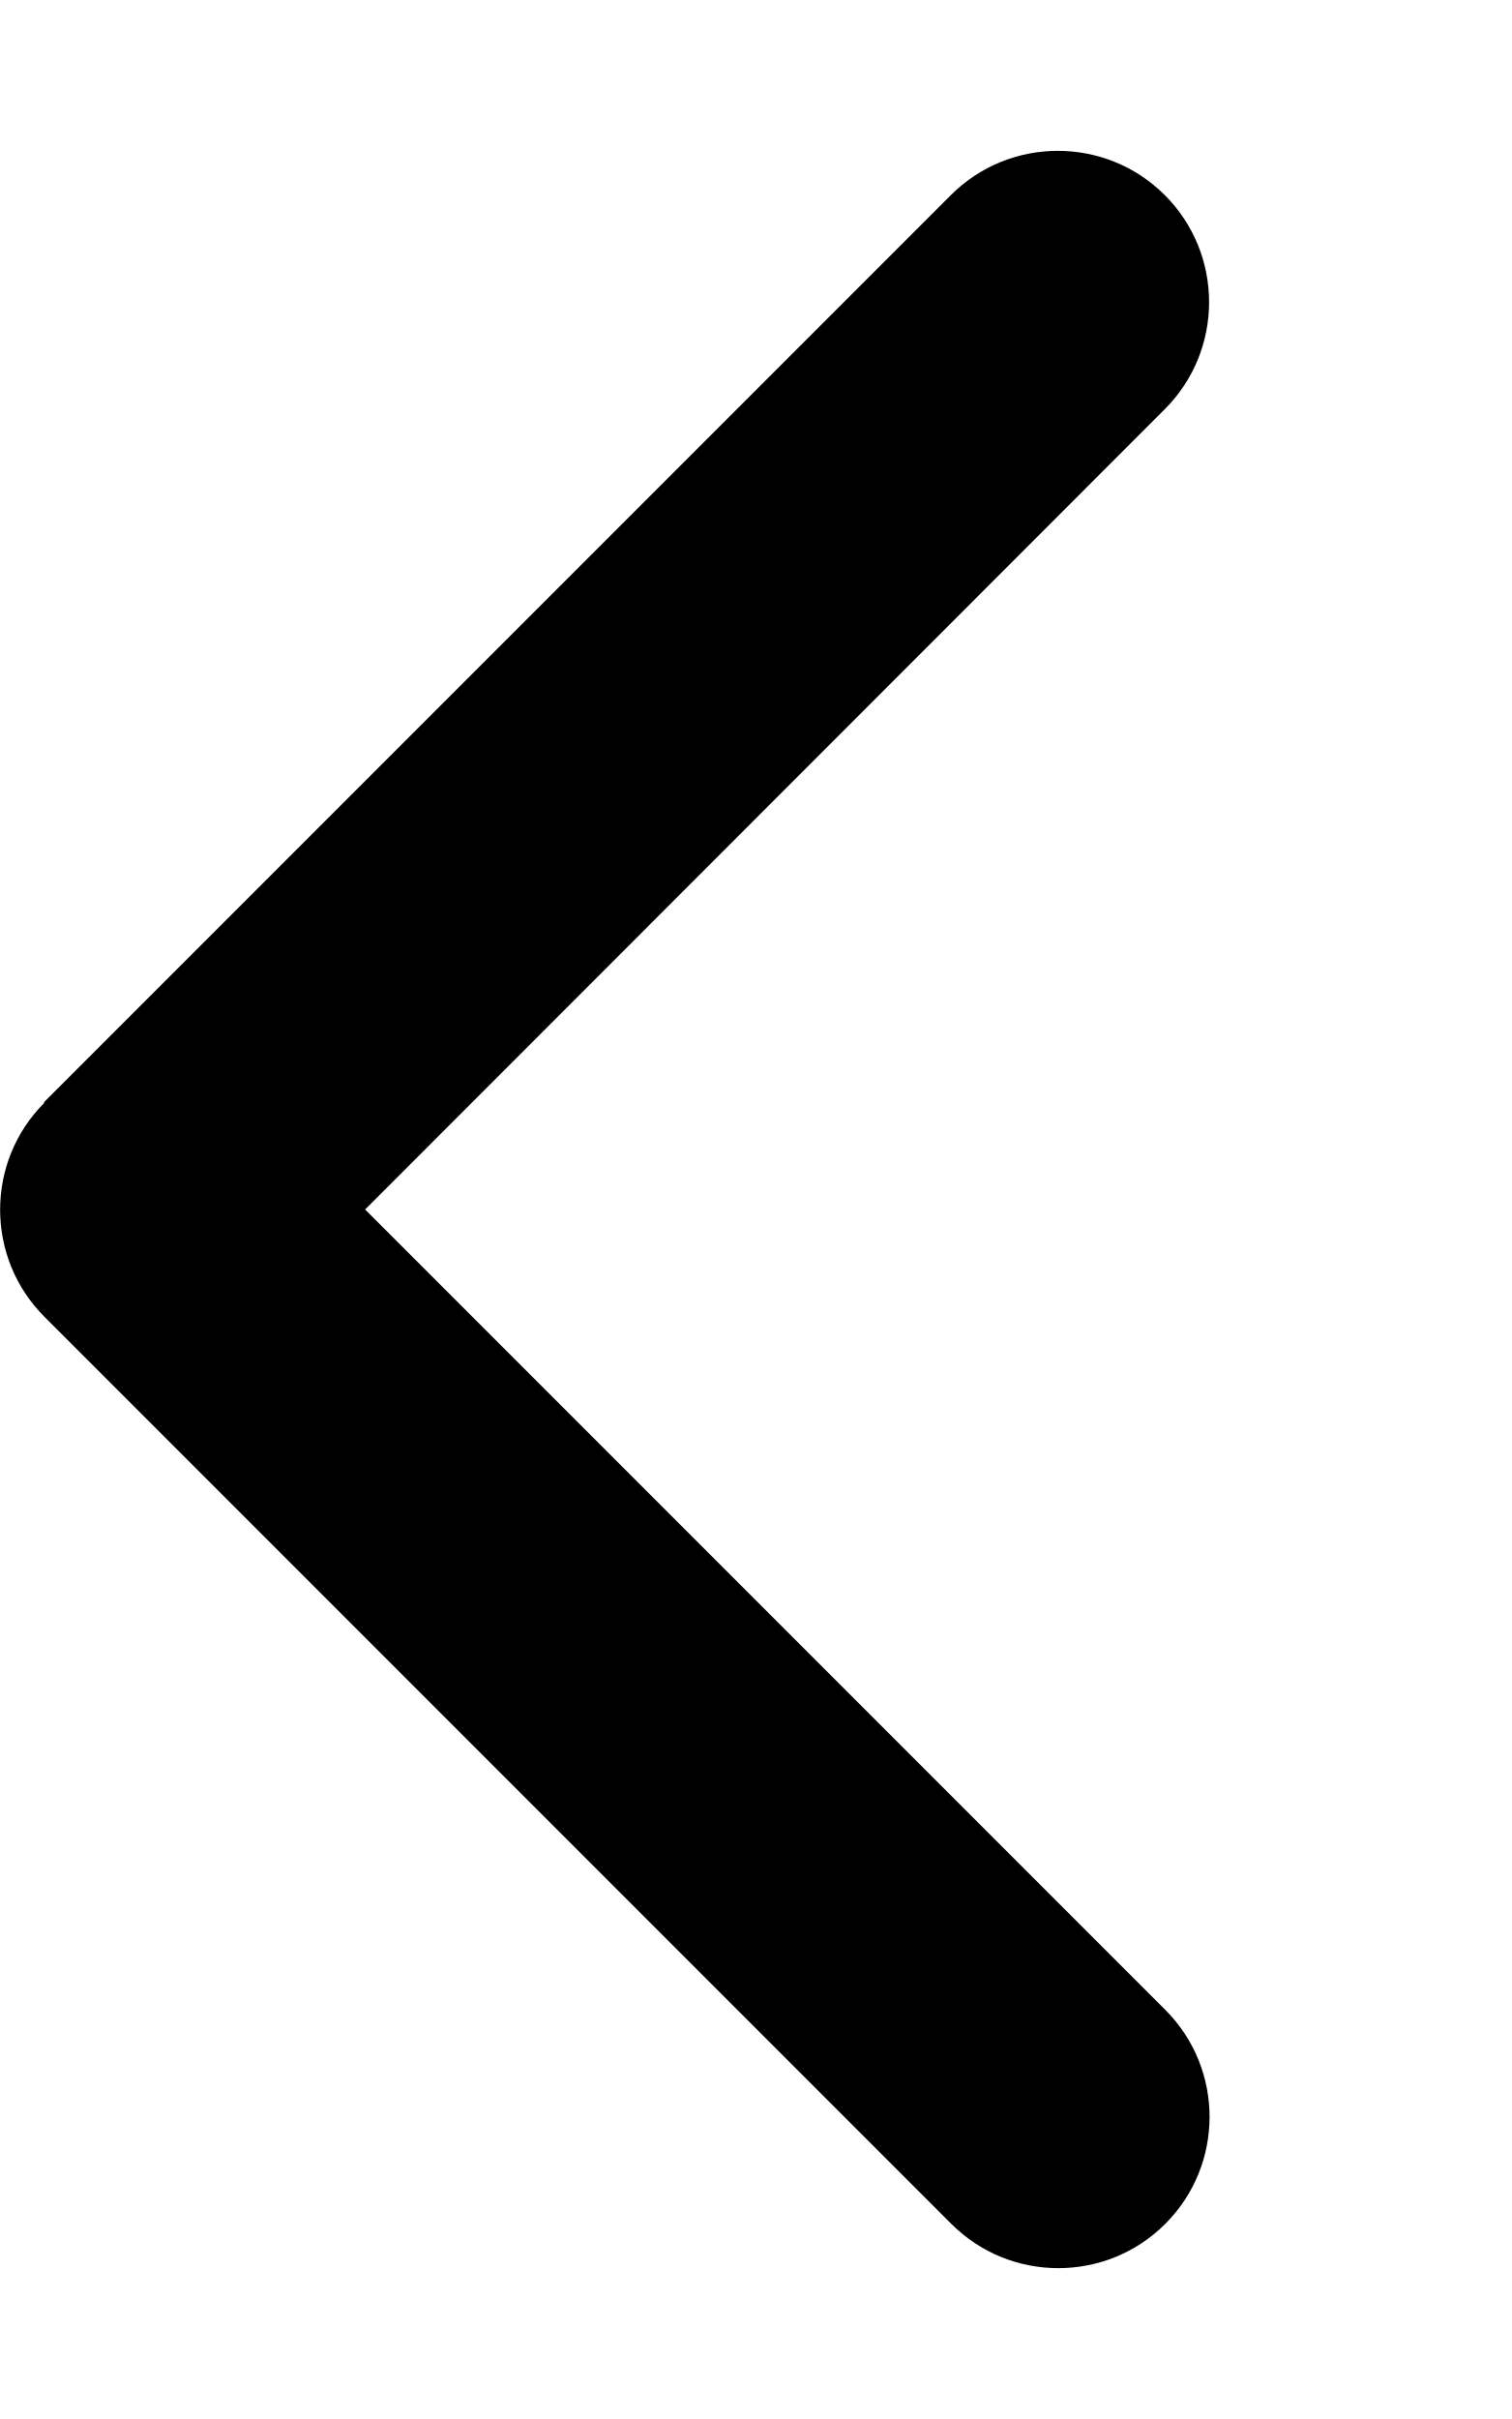
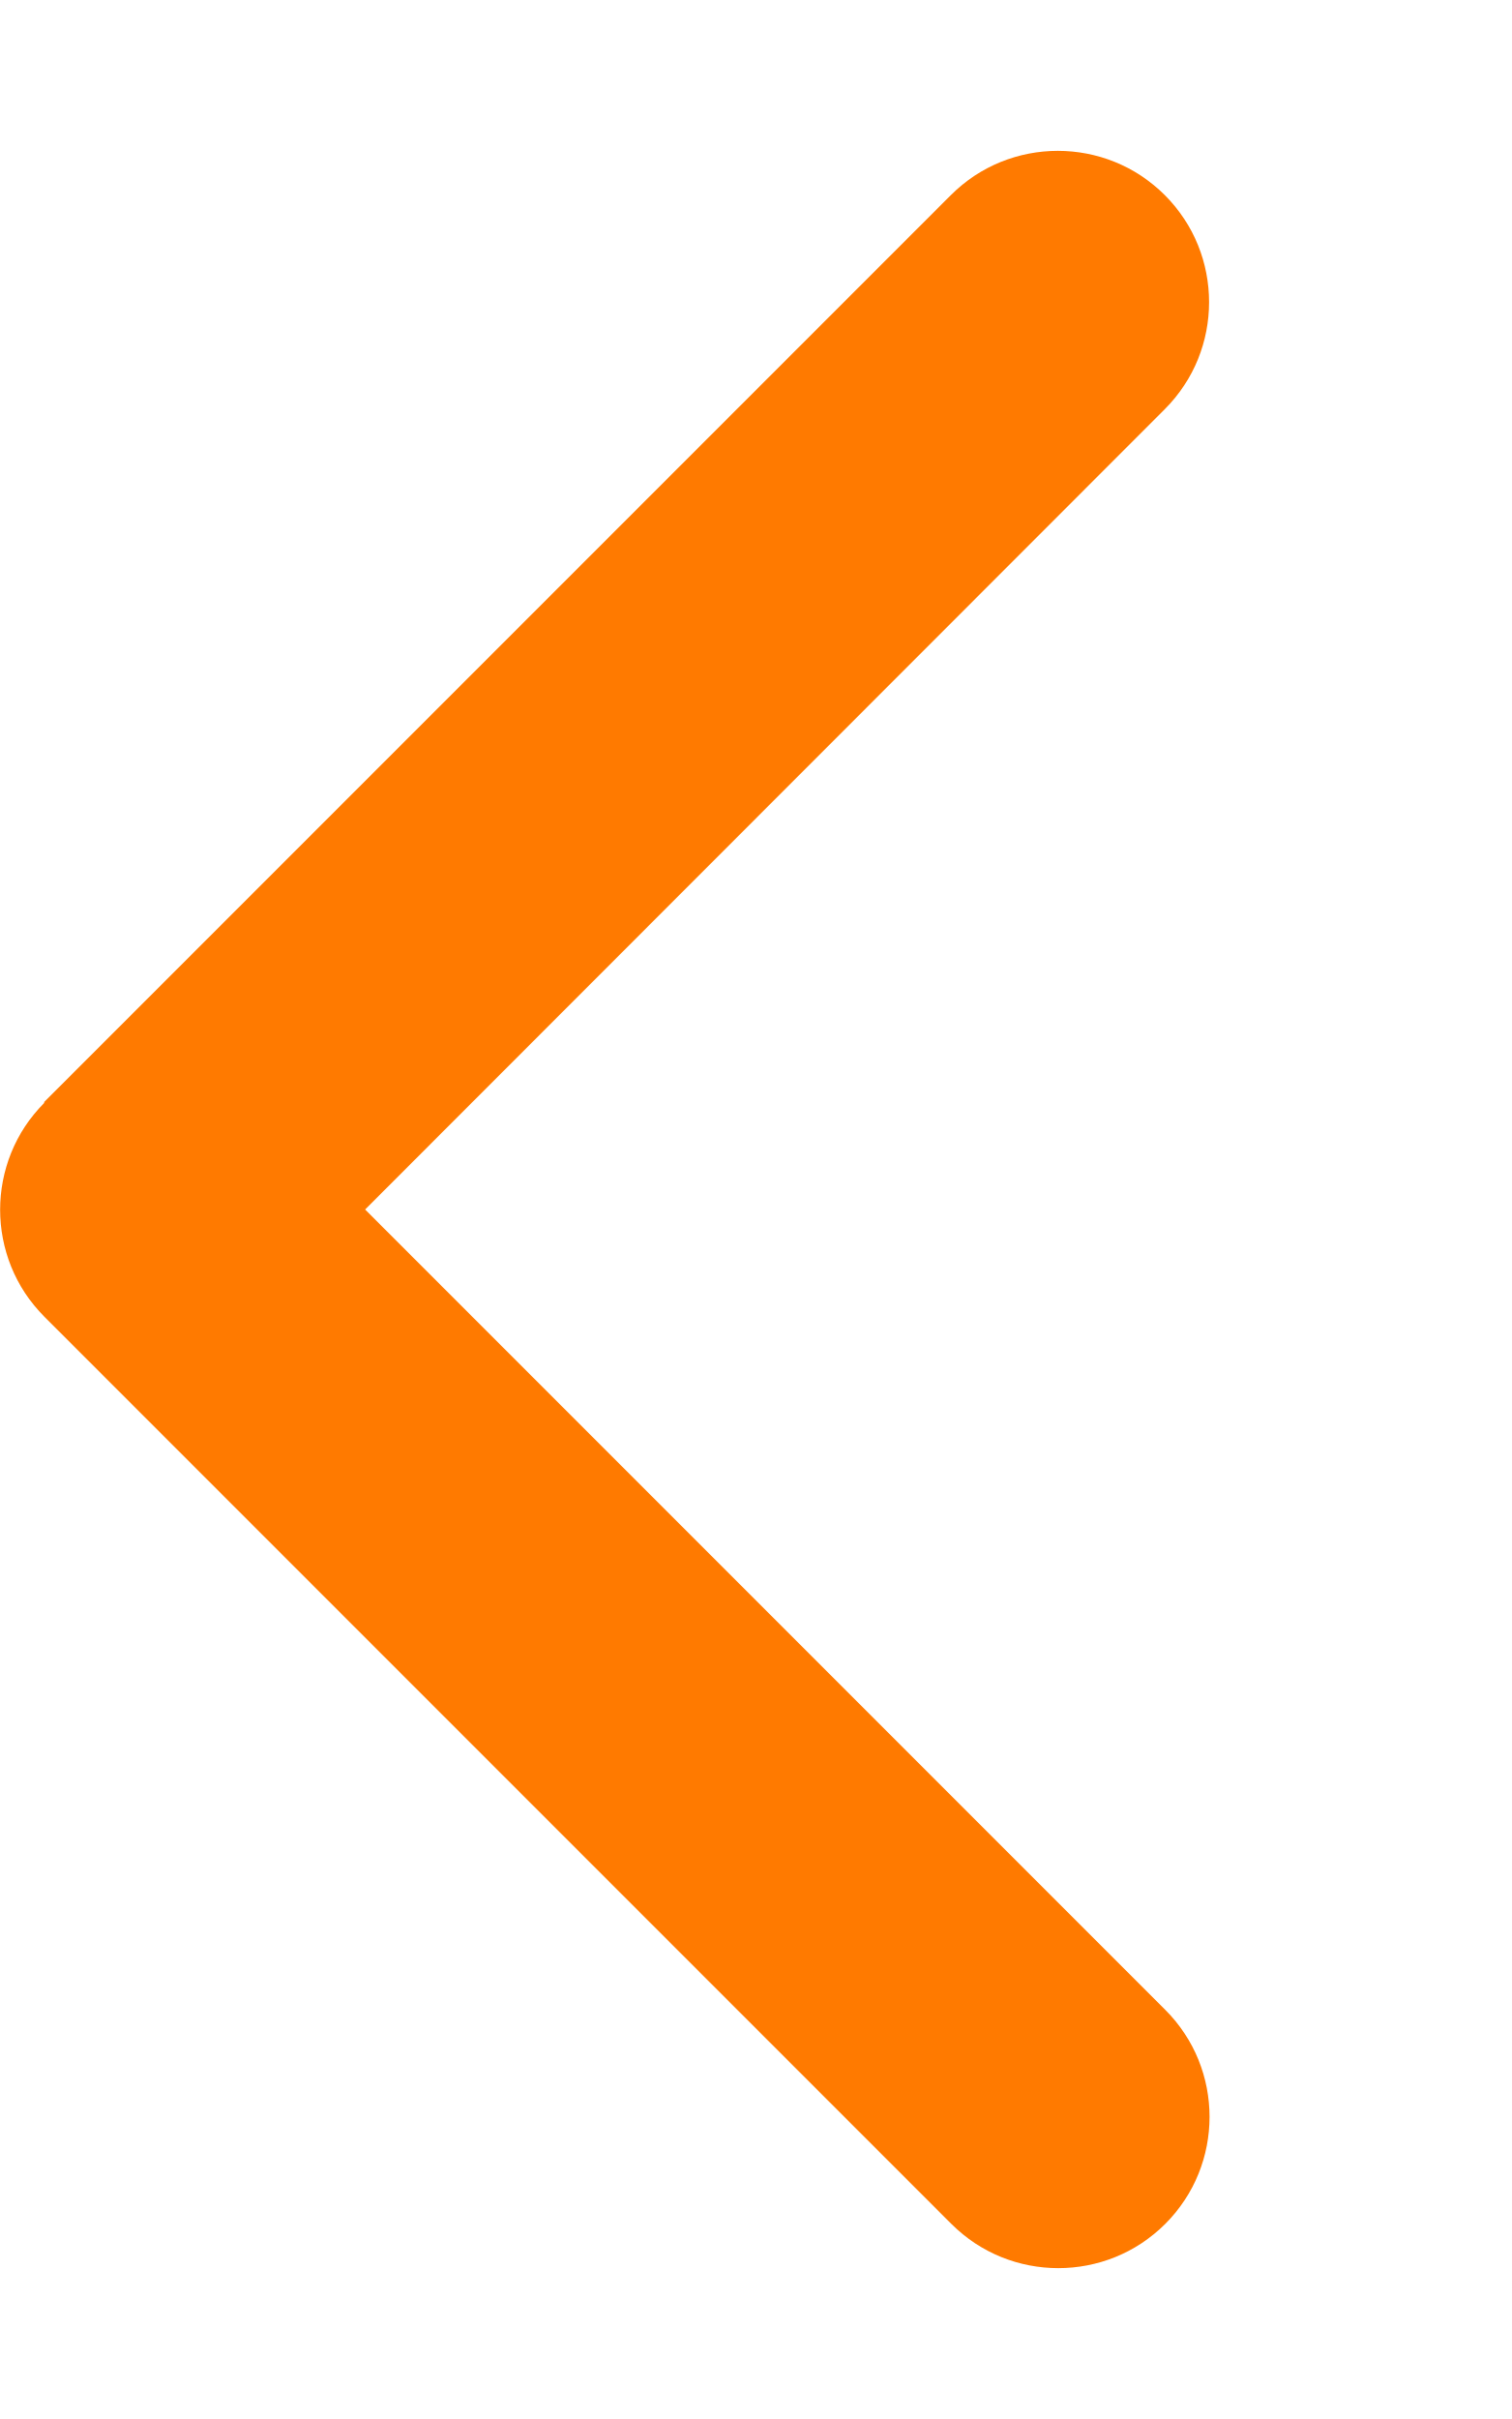
- <svg xmlns="http://www.w3.org/2000/svg" height="16" width="10" viewBox="0 0 320 512">
+ <svg xmlns="http://www.w3.org/2000/svg" height="16" width="10" fill="#FF7A00" viewBox="0 0 320 512">
  <path d="M9.4 233.4c-12.5 12.5-12.5 32.8 0 45.3l192 192c12.5 12.5 32.8 12.5 45.3 0s12.5-32.8 0-45.3L77.3 256 246.6 86.6c12.5-12.5 12.5-32.8 0-45.3s-32.8-12.5-45.3 0l-192 192z" />
</svg>
